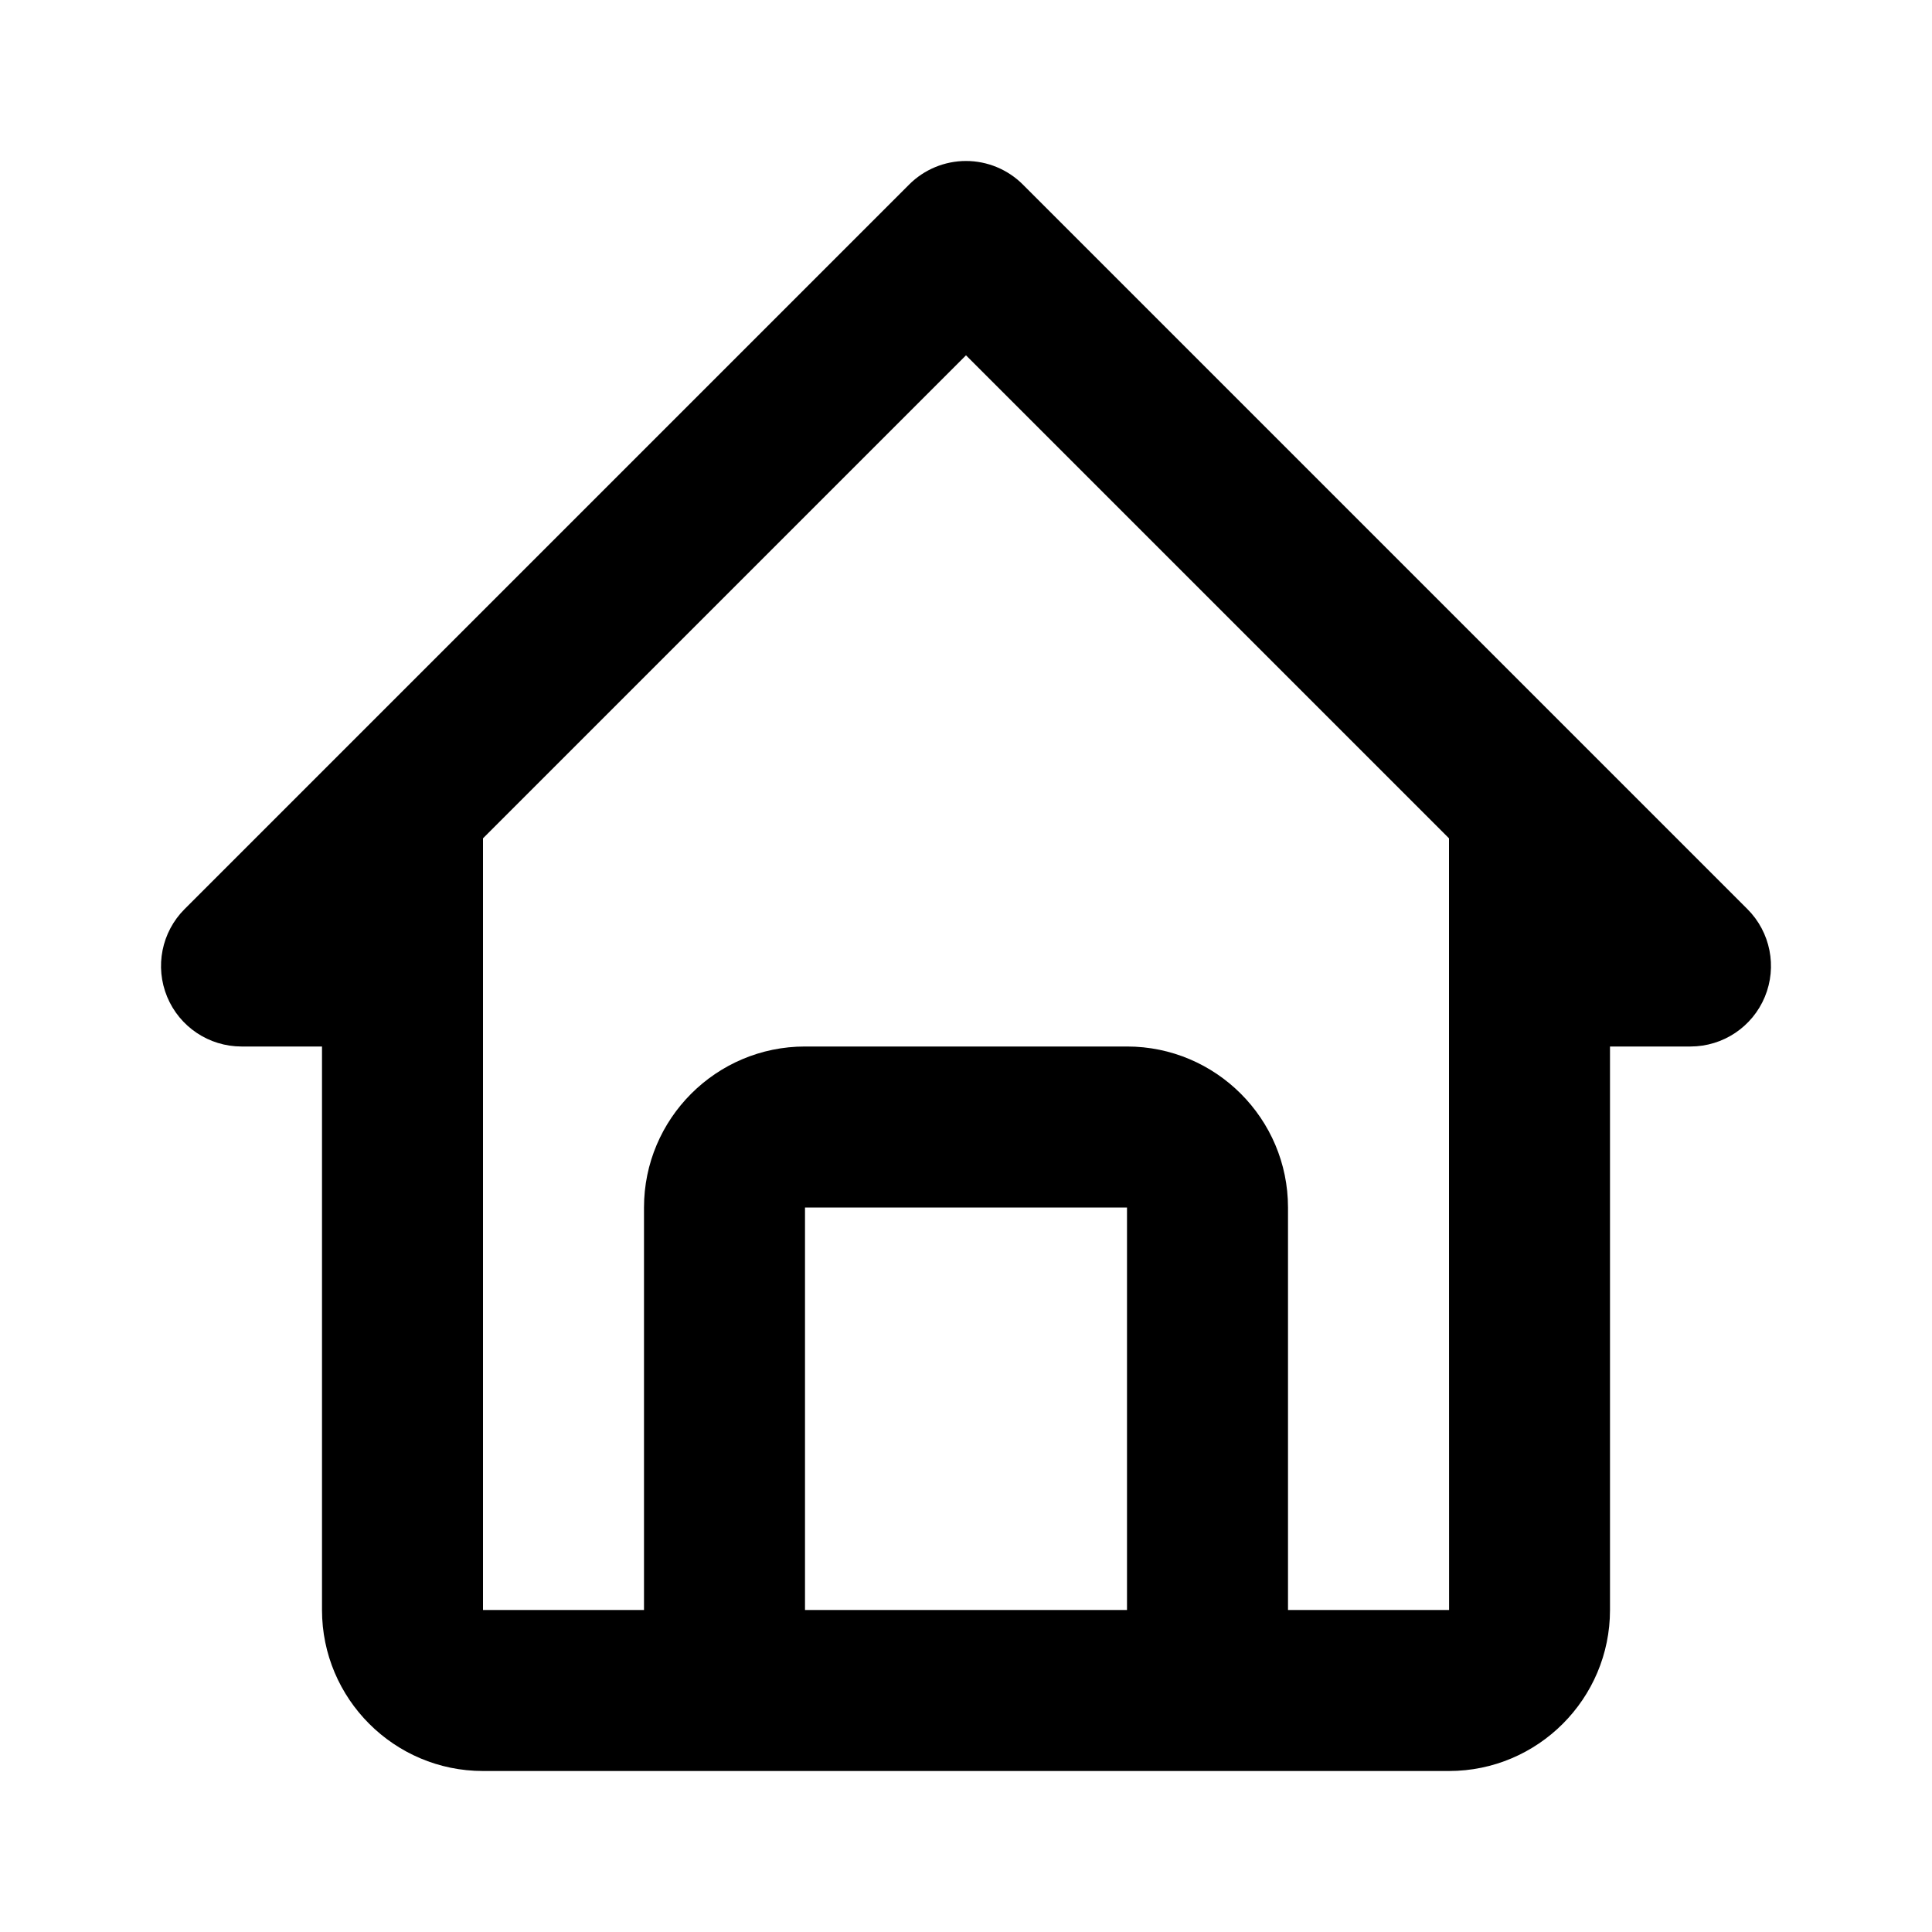
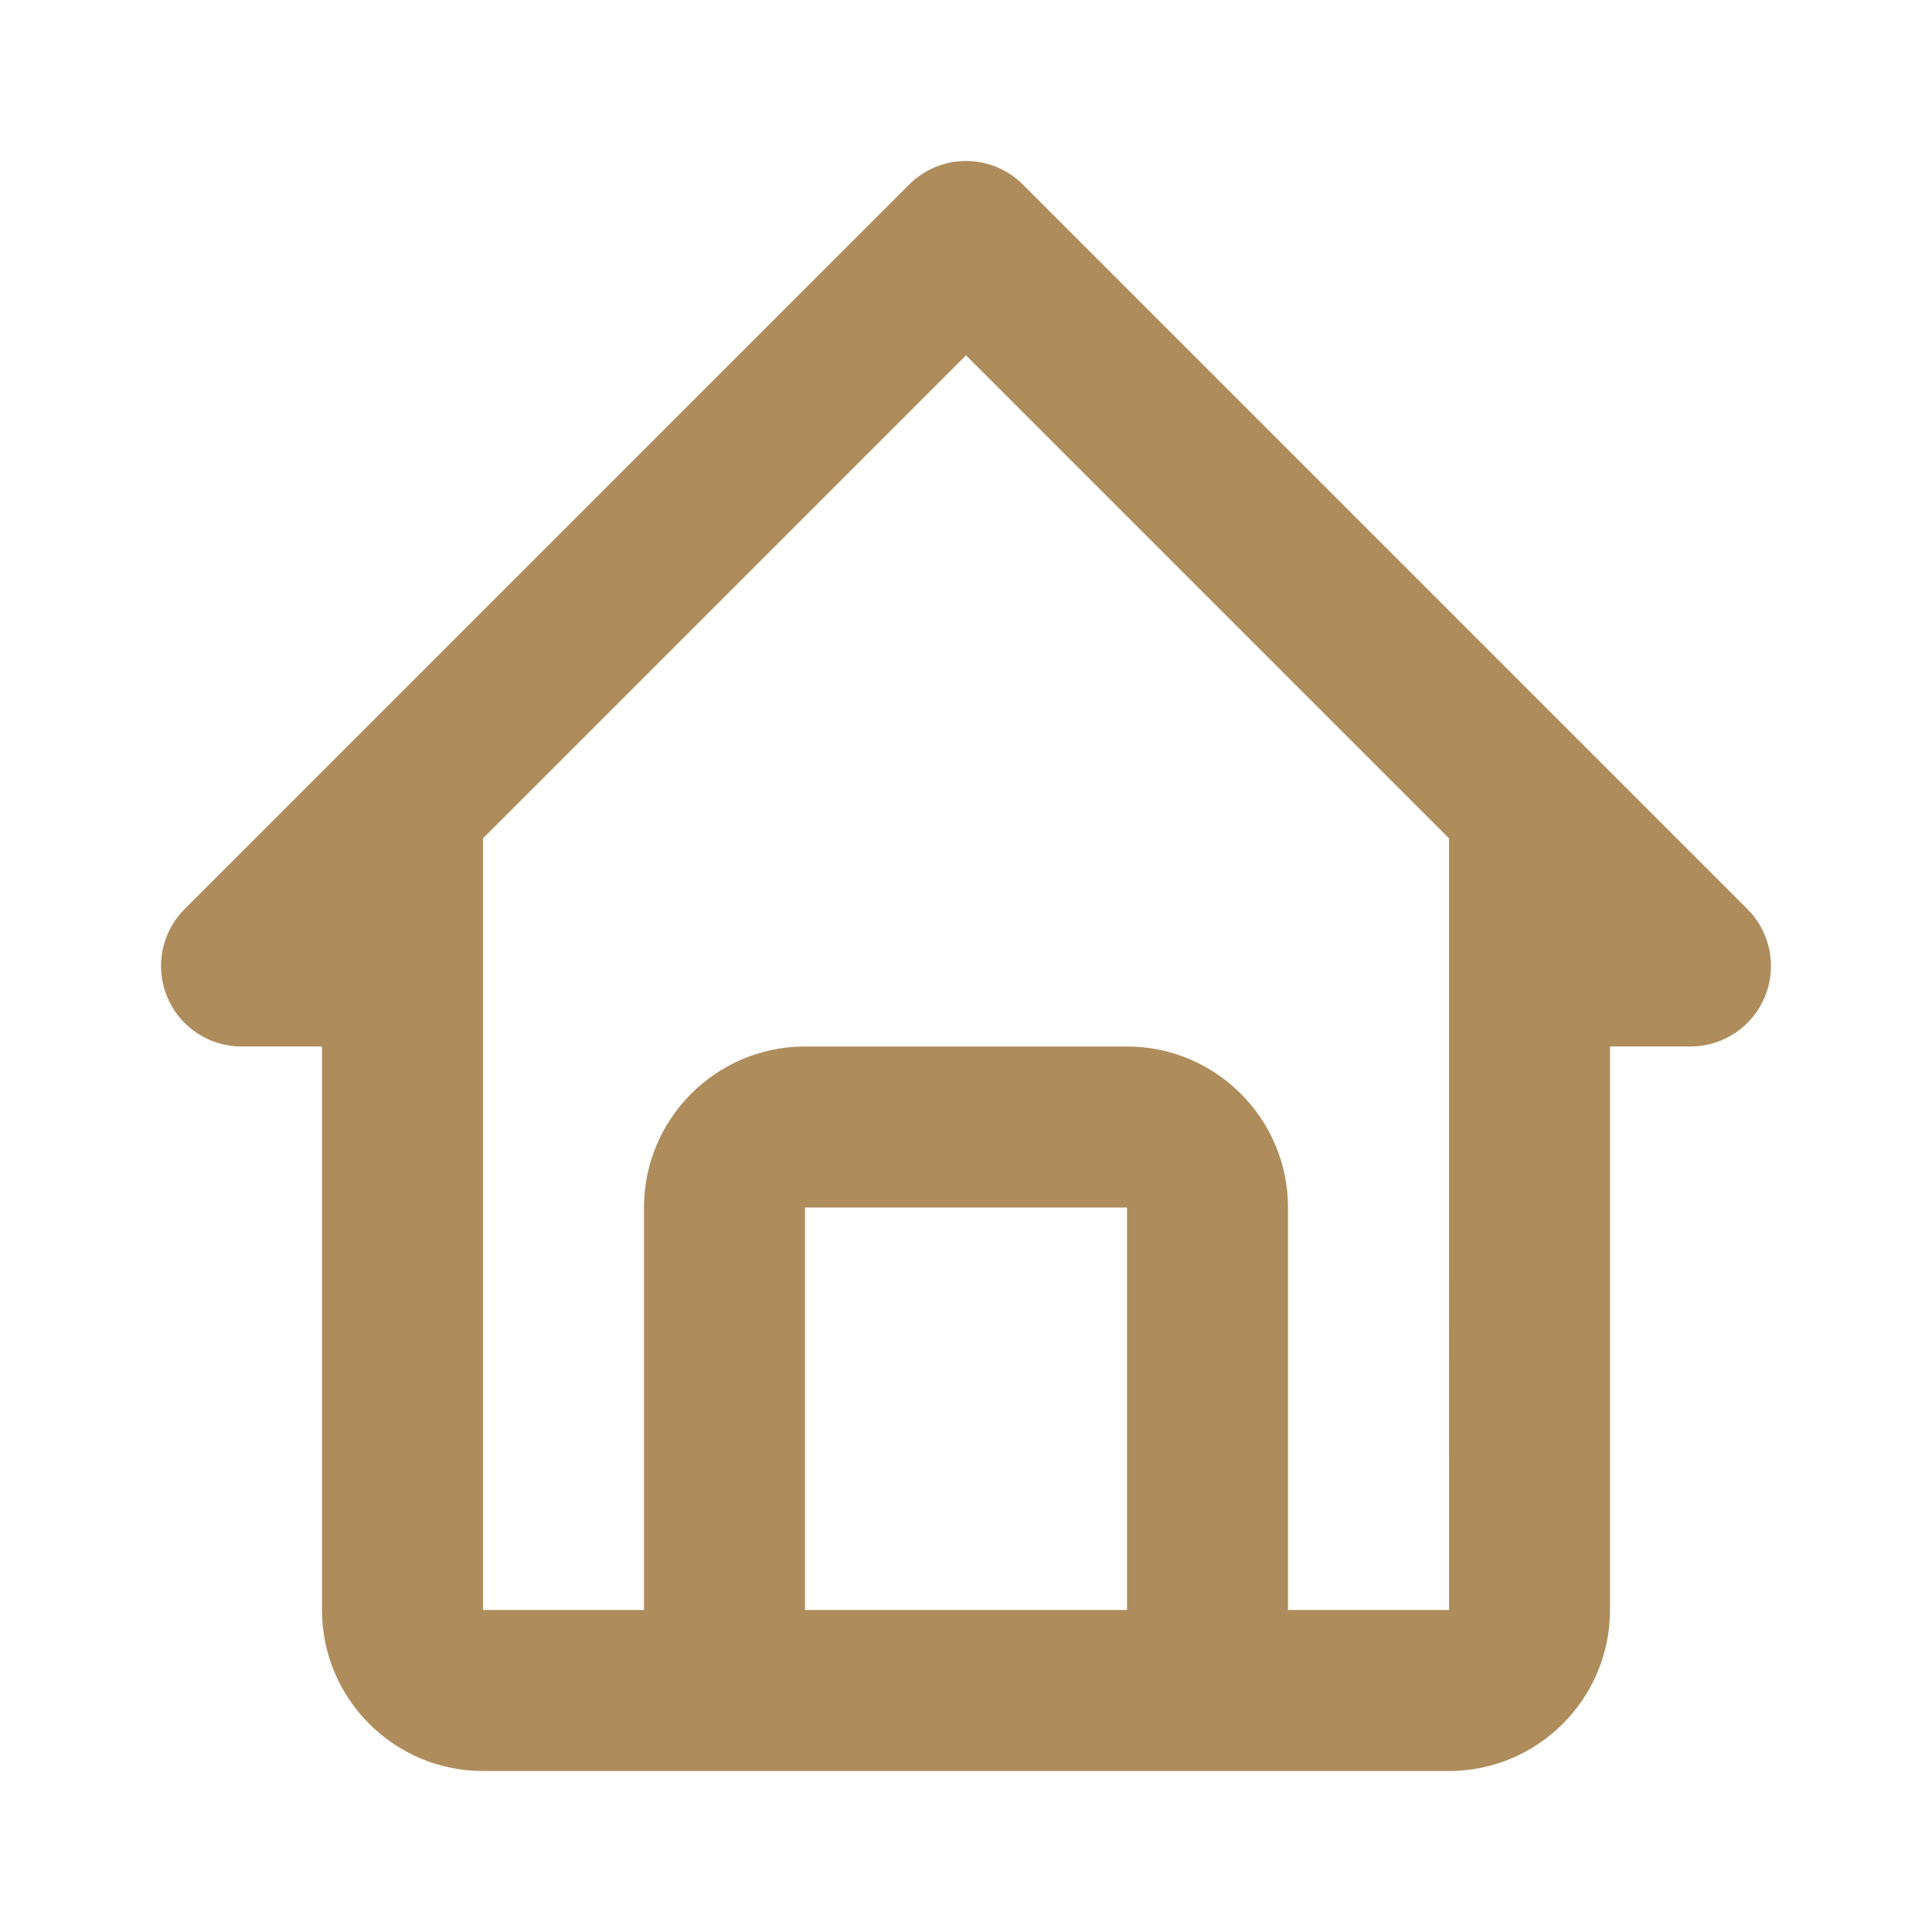
- <svg xmlns="http://www.w3.org/2000/svg" class="icono" width="24" height="24" viewBox="0 0 24 24" style="fill: #000;transform: ;msFilter:;">
+ <svg xmlns="http://www.w3.org/2000/svg" class="icono" width="24" height="24" viewBox="0 0 24 24" style="fill: #ae8c5c;transform: ;msFilter:;">
  <path d="M3 13h1v7c0 1.103.897 2 2 2h12c1.103 0 2-.897 2-2v-7h1a1 1 0 0 0 .707-1.707l-9-9a.999.999 0 0 0-1.414 0l-9 9A1 1 0 0 0 3 13zm7 7v-5h4v5h-4zm2-15.586 6 6V15l.001 5H16v-5c0-1.103-.897-2-2-2h-4c-1.103 0-2 .897-2 2v5H6v-9.586l6-6z" />
</svg>
